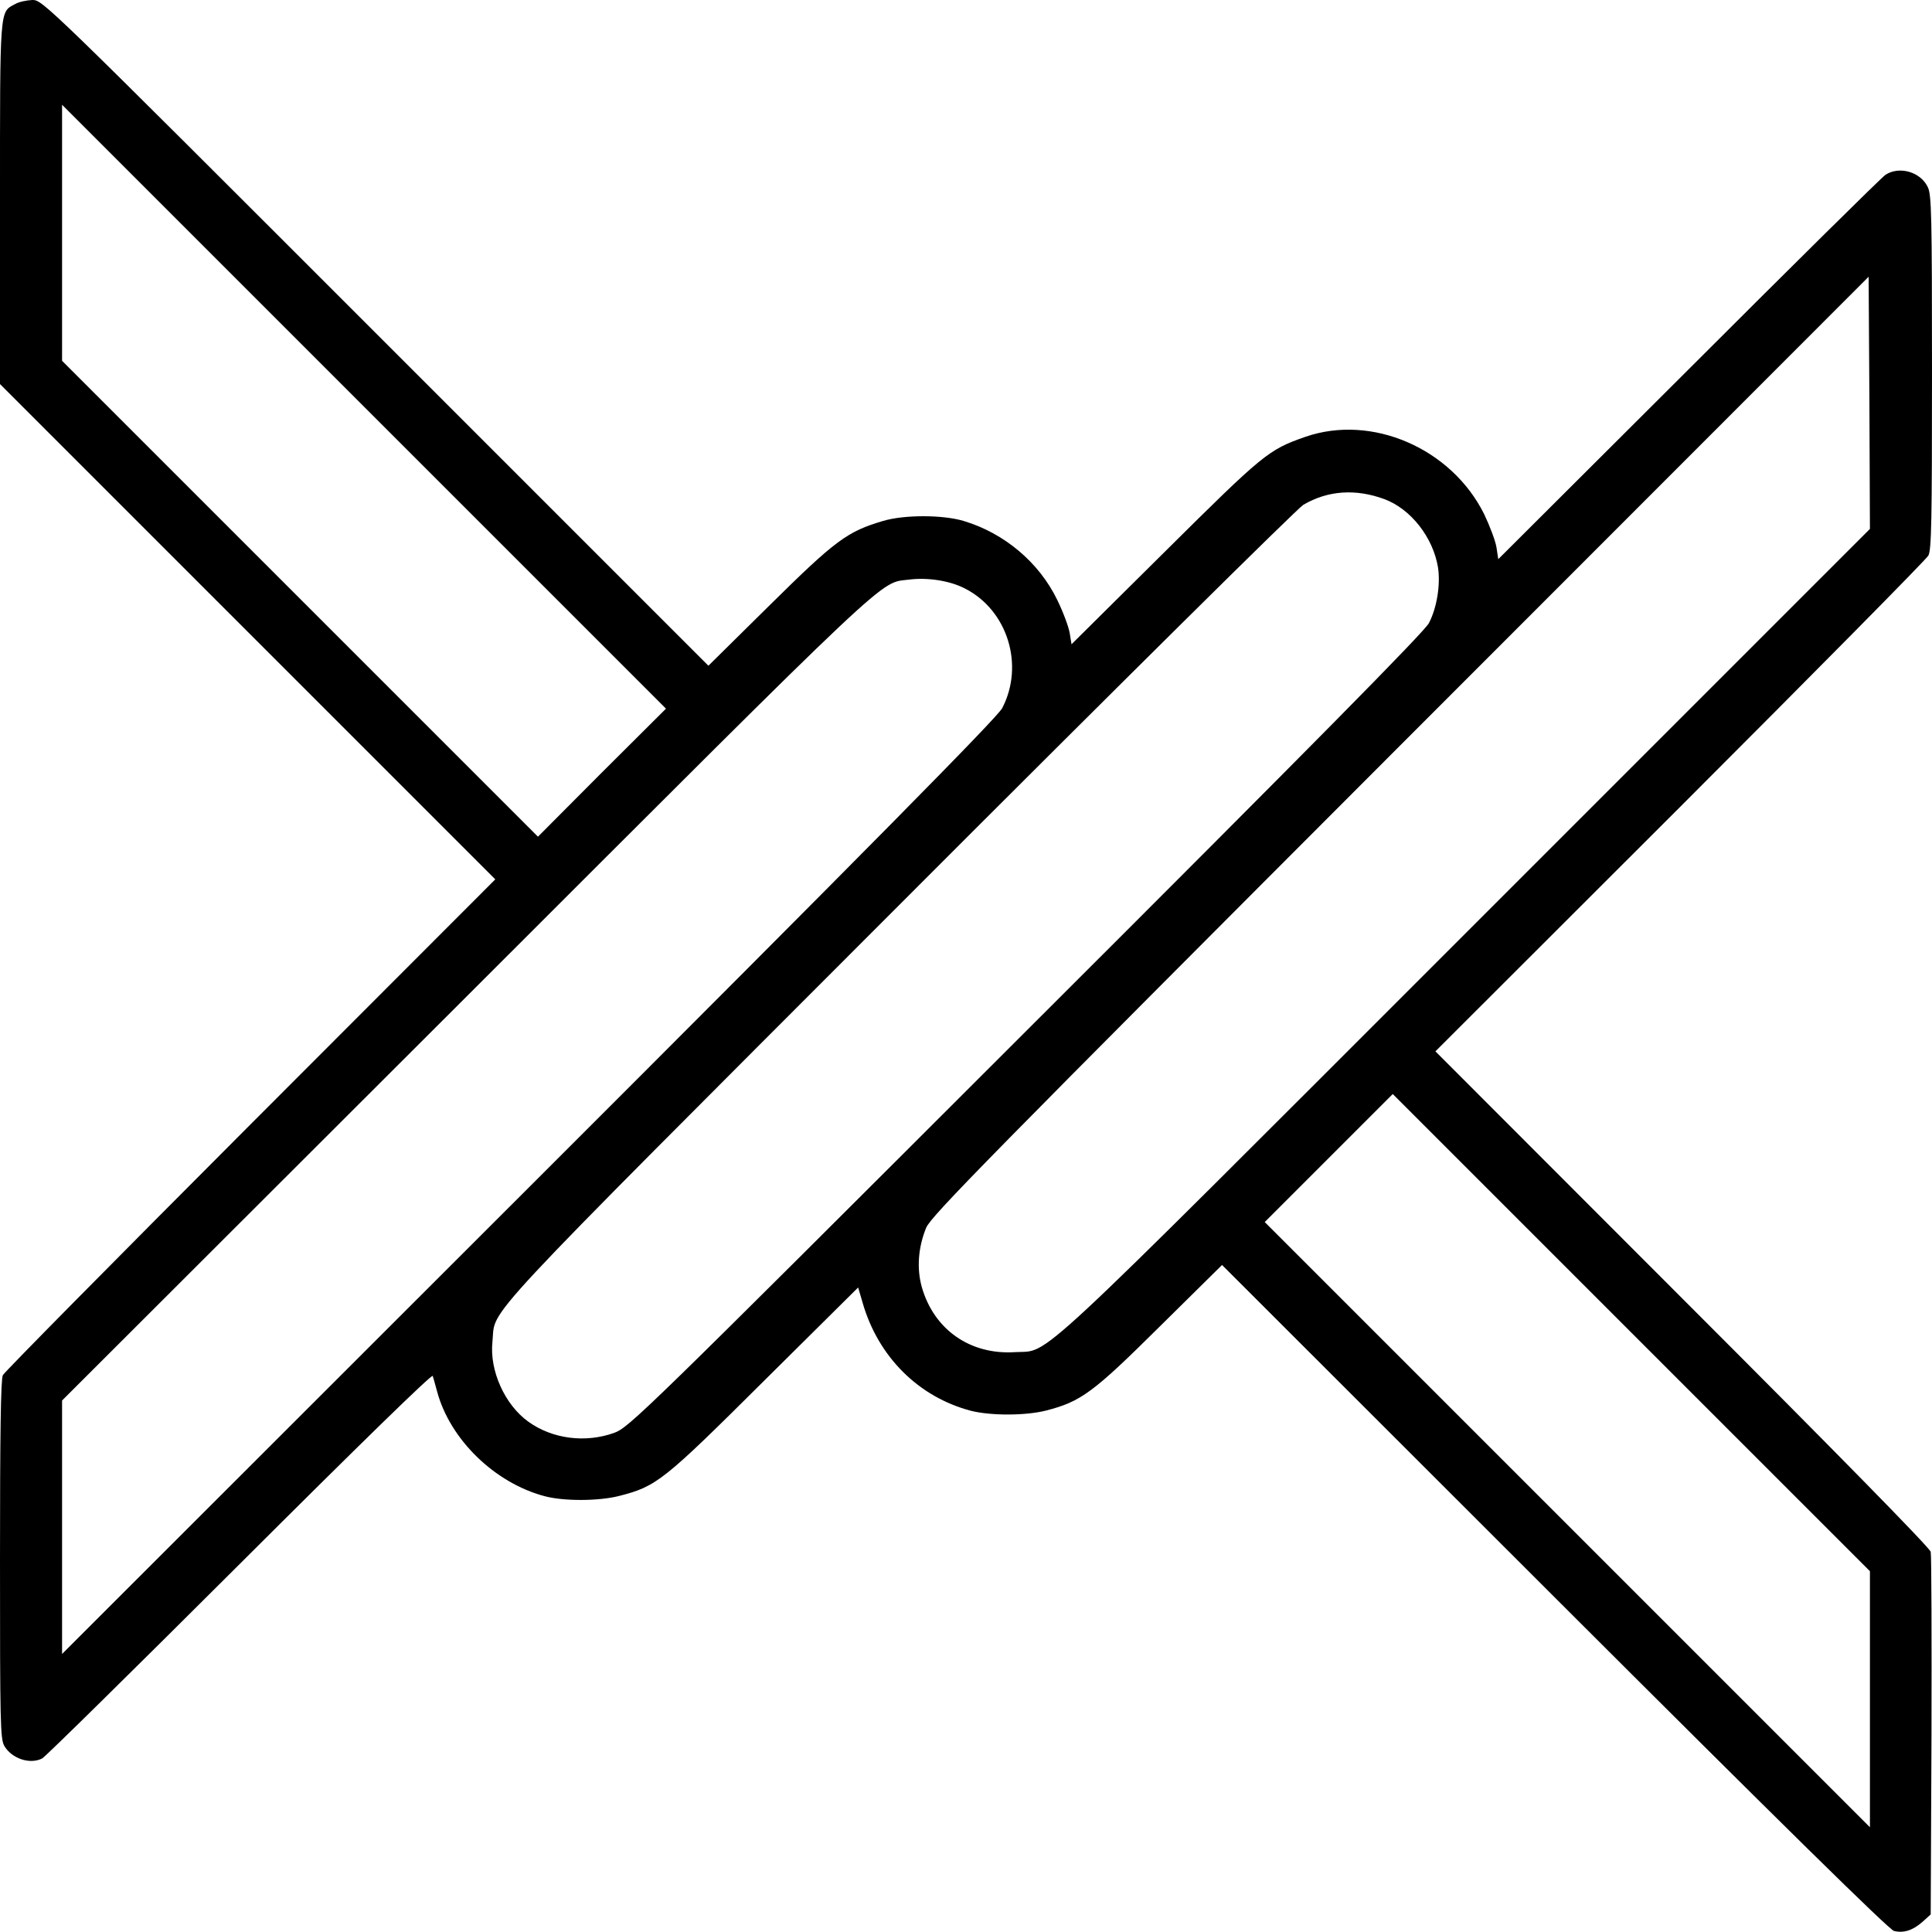
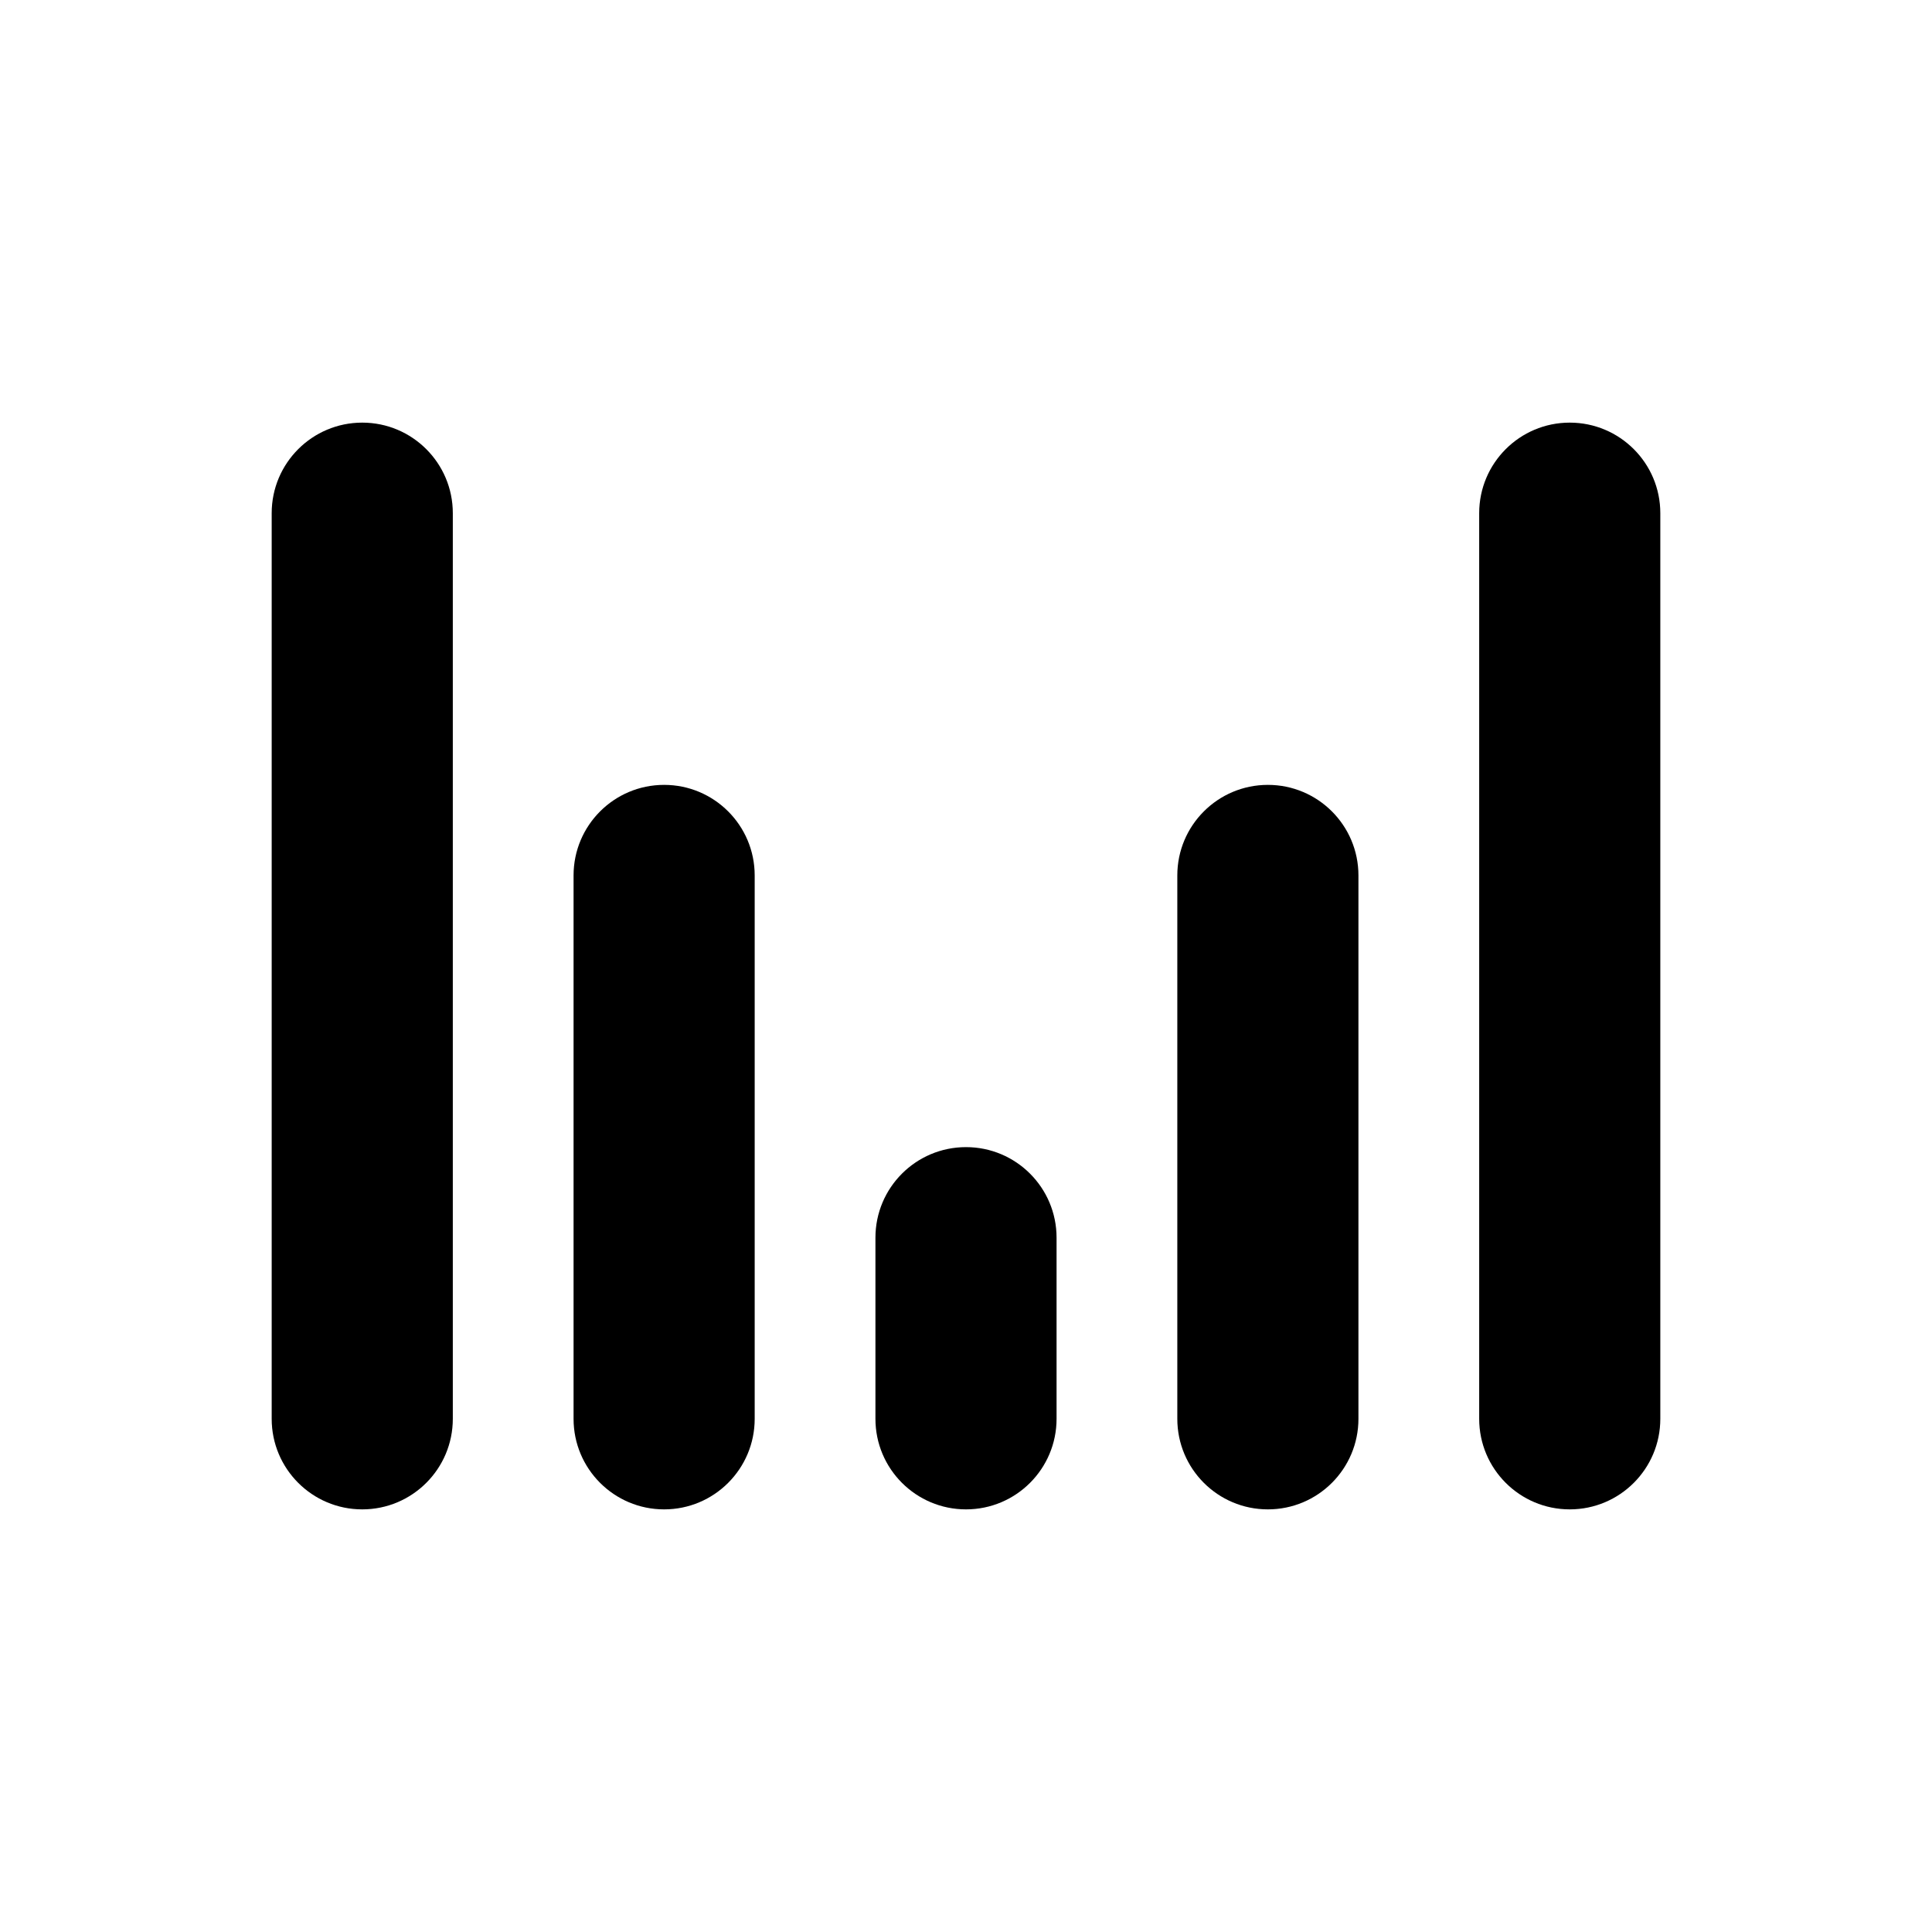
- <svg xmlns="http://www.w3.org/2000/svg" version="1.0" width="747pt" height="747pt" viewBox="0 0 747 747" preserveAspectRatio="xMidYMid meet">
-   <g transform="translate(0,747) scale(0.1,-0.1)" fill="#000000" stroke="none">
-     <path d="M58 7454 c-60 -32 -58 -8 -58 -771 l0 -698 957 -957 958 -958 -947 -948 c-520 -521 -951 -957 -957 -969 -8 -15 -11 -229 -11 -713 0 -634 1 -694 17 -721 29 -49 99 -72 146 -48 12 6 356 345 764 752 468 467 744 736 746 727 3 -8 10 -35 17 -60 50 -186 223 -354 416 -405 75 -20 210 -19 288 1 145 37 171 58 562 447 l362 359 17 -58 c60 -210 217 -366 420 -419 76 -19 210 -19 289 1 136 35 182 69 441 326 l240 237 1285 -1284 c880 -879 1294 -1286 1313 -1291 38 -9 72 2 110 35 l32 29 3 689 c1 378 0 699 -3 713 -4 16 -366 385 -961 980 l-954 955 946 945 c520 520 952 957 960 972 12 23 14 135 14 708 0 611 -2 686 -16 716 -28 60 -111 83 -164 48 -14 -9 -356 -347 -761 -752 l-736 -734 -7 46 c-4 25 -26 83 -48 129 -127 254 -434 387 -691 298 -143 -50 -161 -65 -543 -444 l-361 -358 -7 43 c-4 24 -25 81 -48 128 -70 145 -205 259 -363 306 -81 24 -229 24 -310 0 -139 -41 -184 -74 -438 -325 l-238 -235 -1287 1287 c-1284 1284 -1287 1287 -1327 1287 -22 -1 -52 -7 -67 -16z m2269 -2971 l-247 -248 -920 920 -920 920 0 495 0 495 1167 -1167 1168 -1168 -248 -247z m3341 -620 c-1721 -1721 -1603 -1612 -1744 -1621 -173 -11 -313 87 -360 252 -20 72 -14 153 17 229 20 46 227 257 1833 1865 l1811 1812 3 -487 2 -488 -1562 -1562z m-315 1677 c102 -38 188 -148 207 -264 10 -66 -4 -155 -35 -215 -17 -33 -441 -463 -1557 -1577 -1492 -1491 -1535 -1532 -1593 -1554 -111 -40 -239 -24 -332 43 -91 65 -151 198 -139 309 14 136 -94 20 1570 1686 875 876 1540 1534 1565 1550 95 56 203 63 314 22z m-1623 -345 c165 -83 232 -296 145 -463 -17 -34 -508 -532 -1829 -1852 l-1806 -1805 0 490 0 490 1563 1561 c1676 1675 1594 1598 1712 1613 71 9 157 -4 215 -34z m3500 -4295 l0 -495 -1170 1170 -1170 1170 247 247 248 248 922 -922 923 -923 0 -495z" />
+ <svg xmlns="http://www.w3.org/2000/svg" viewBox="0 0 64 64">
+   <g fill="#000">
+     <rect x="9" y="14" width="6" height="36" rx="3" />
+     <rect x="19" y="26" width="6" height="24" rx="3" />
+     <rect x="29" y="38" width="6" height="12" rx="3" />
+     <rect x="39" y="26" width="6" height="24" rx="3" />
+     <rect x="49" y="14" width="6" height="36" rx="3" />
  </g>
</svg>
